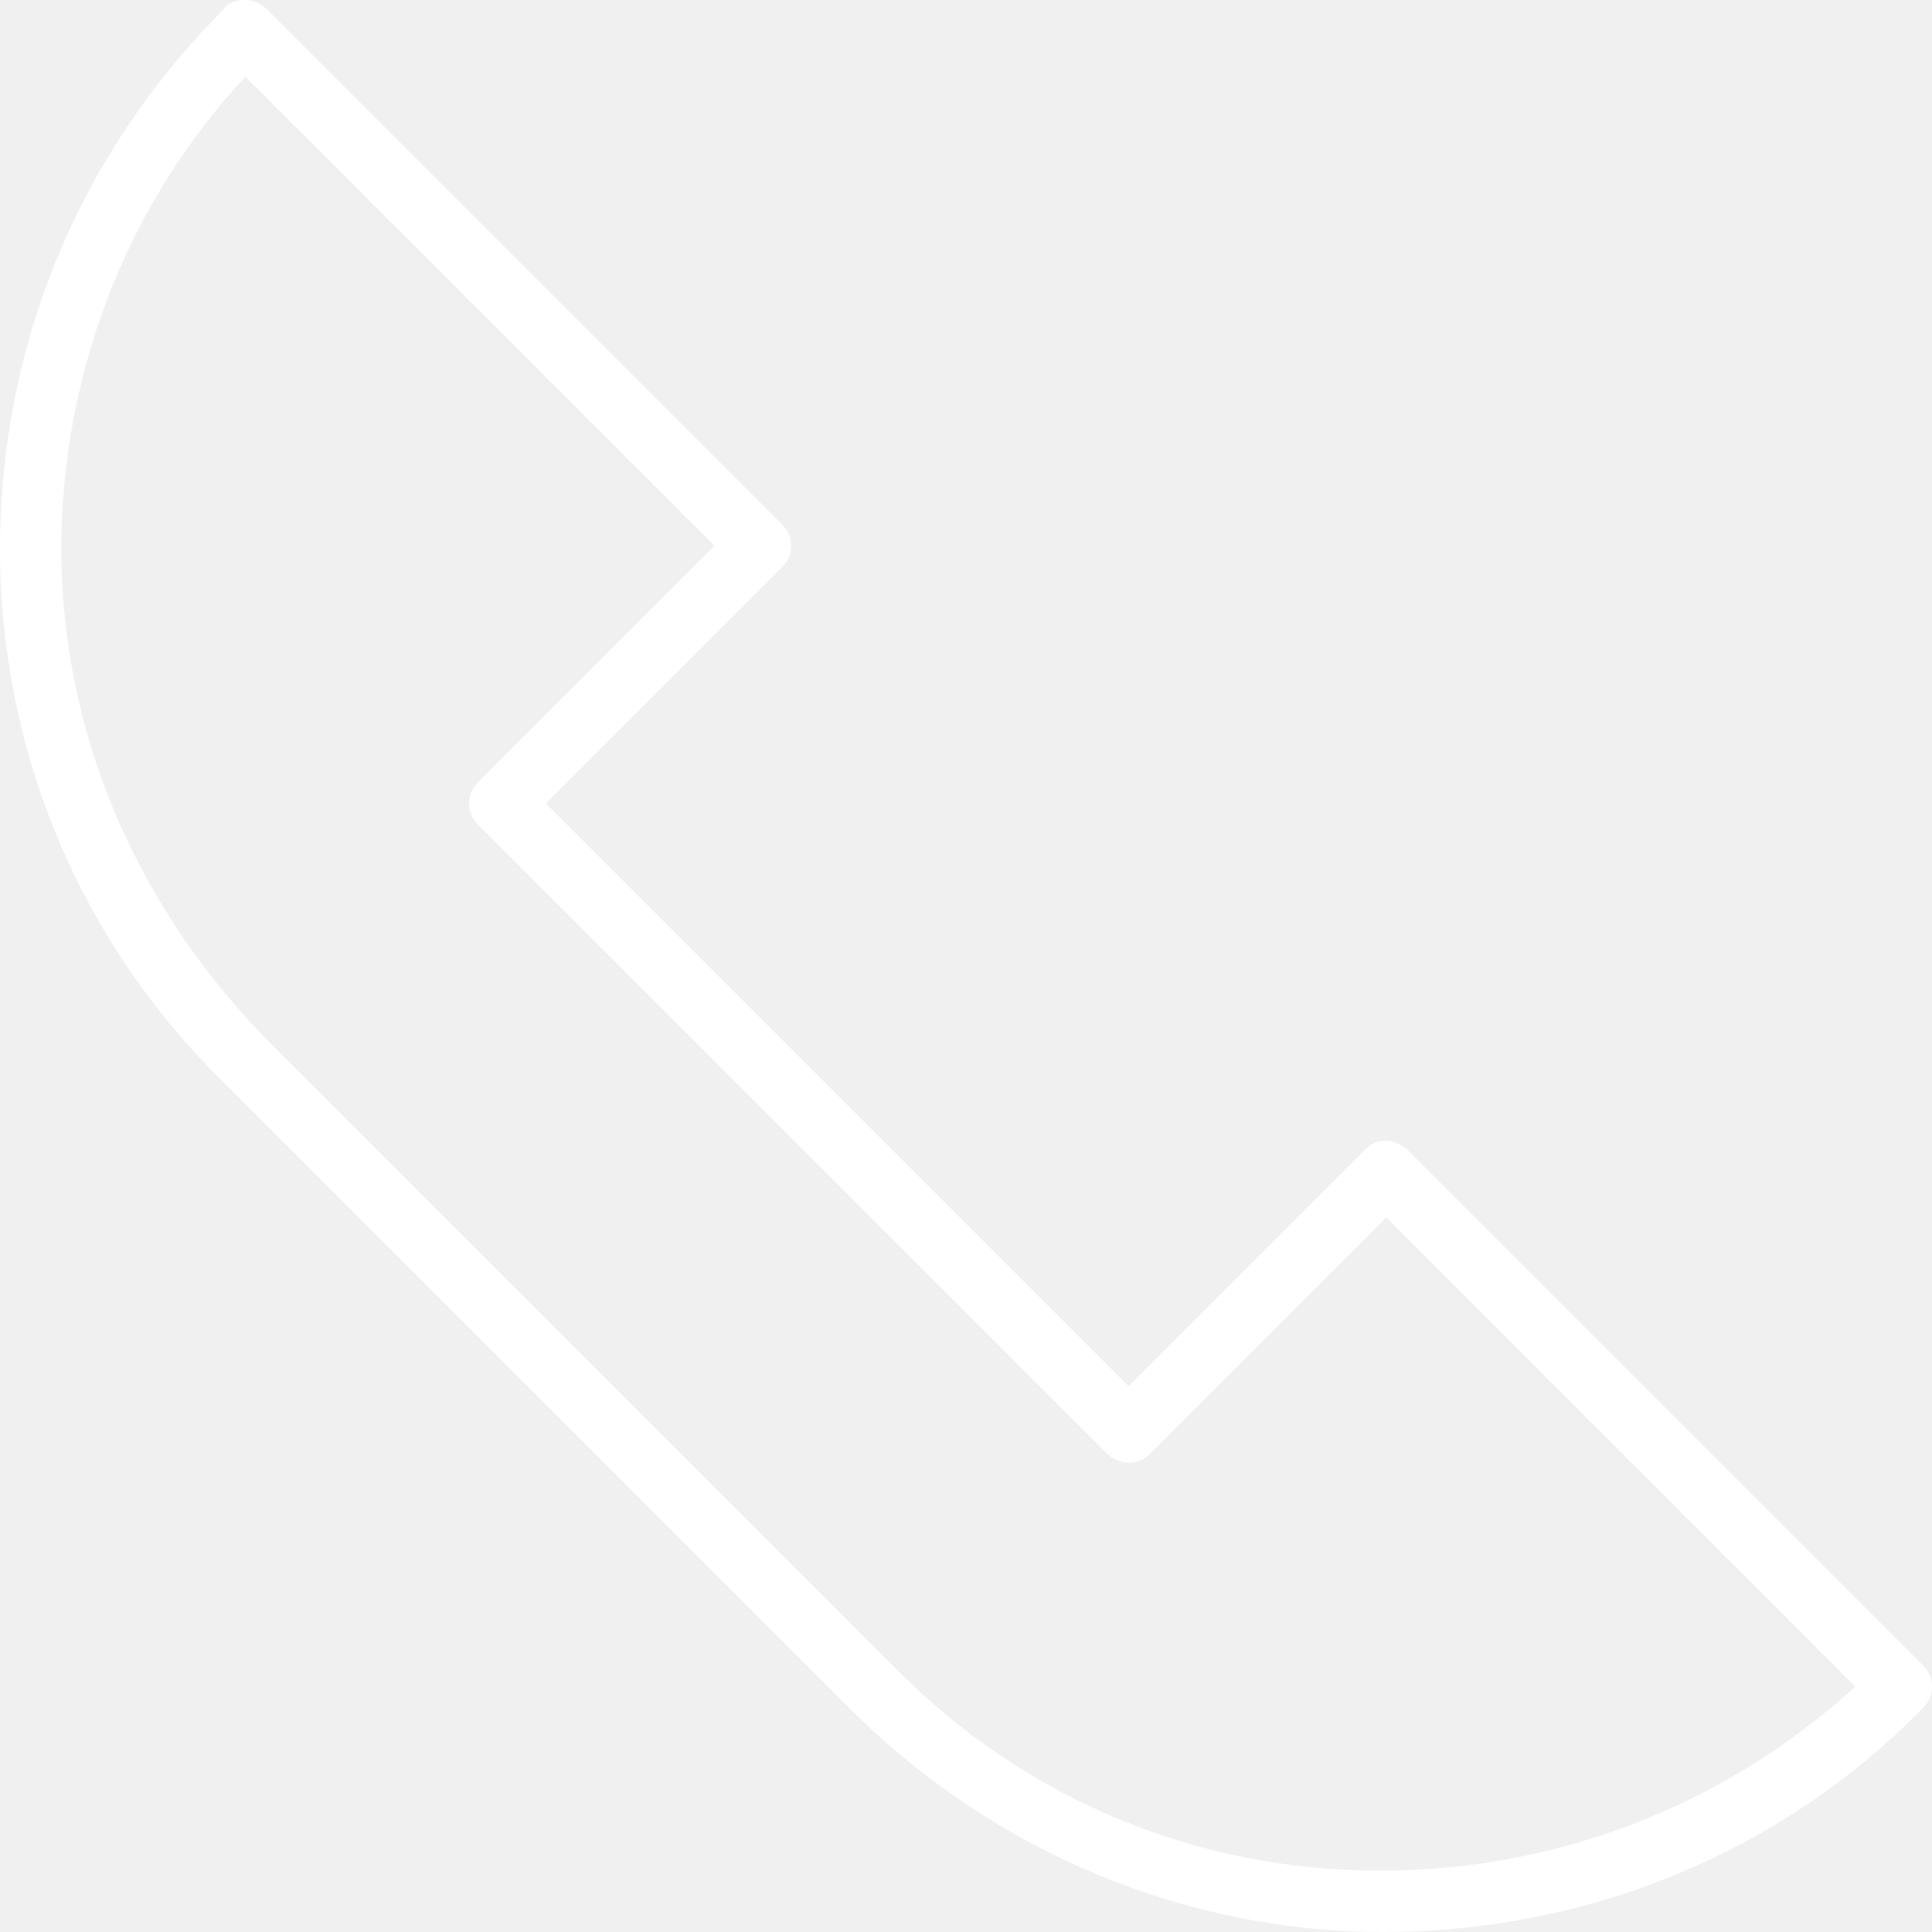
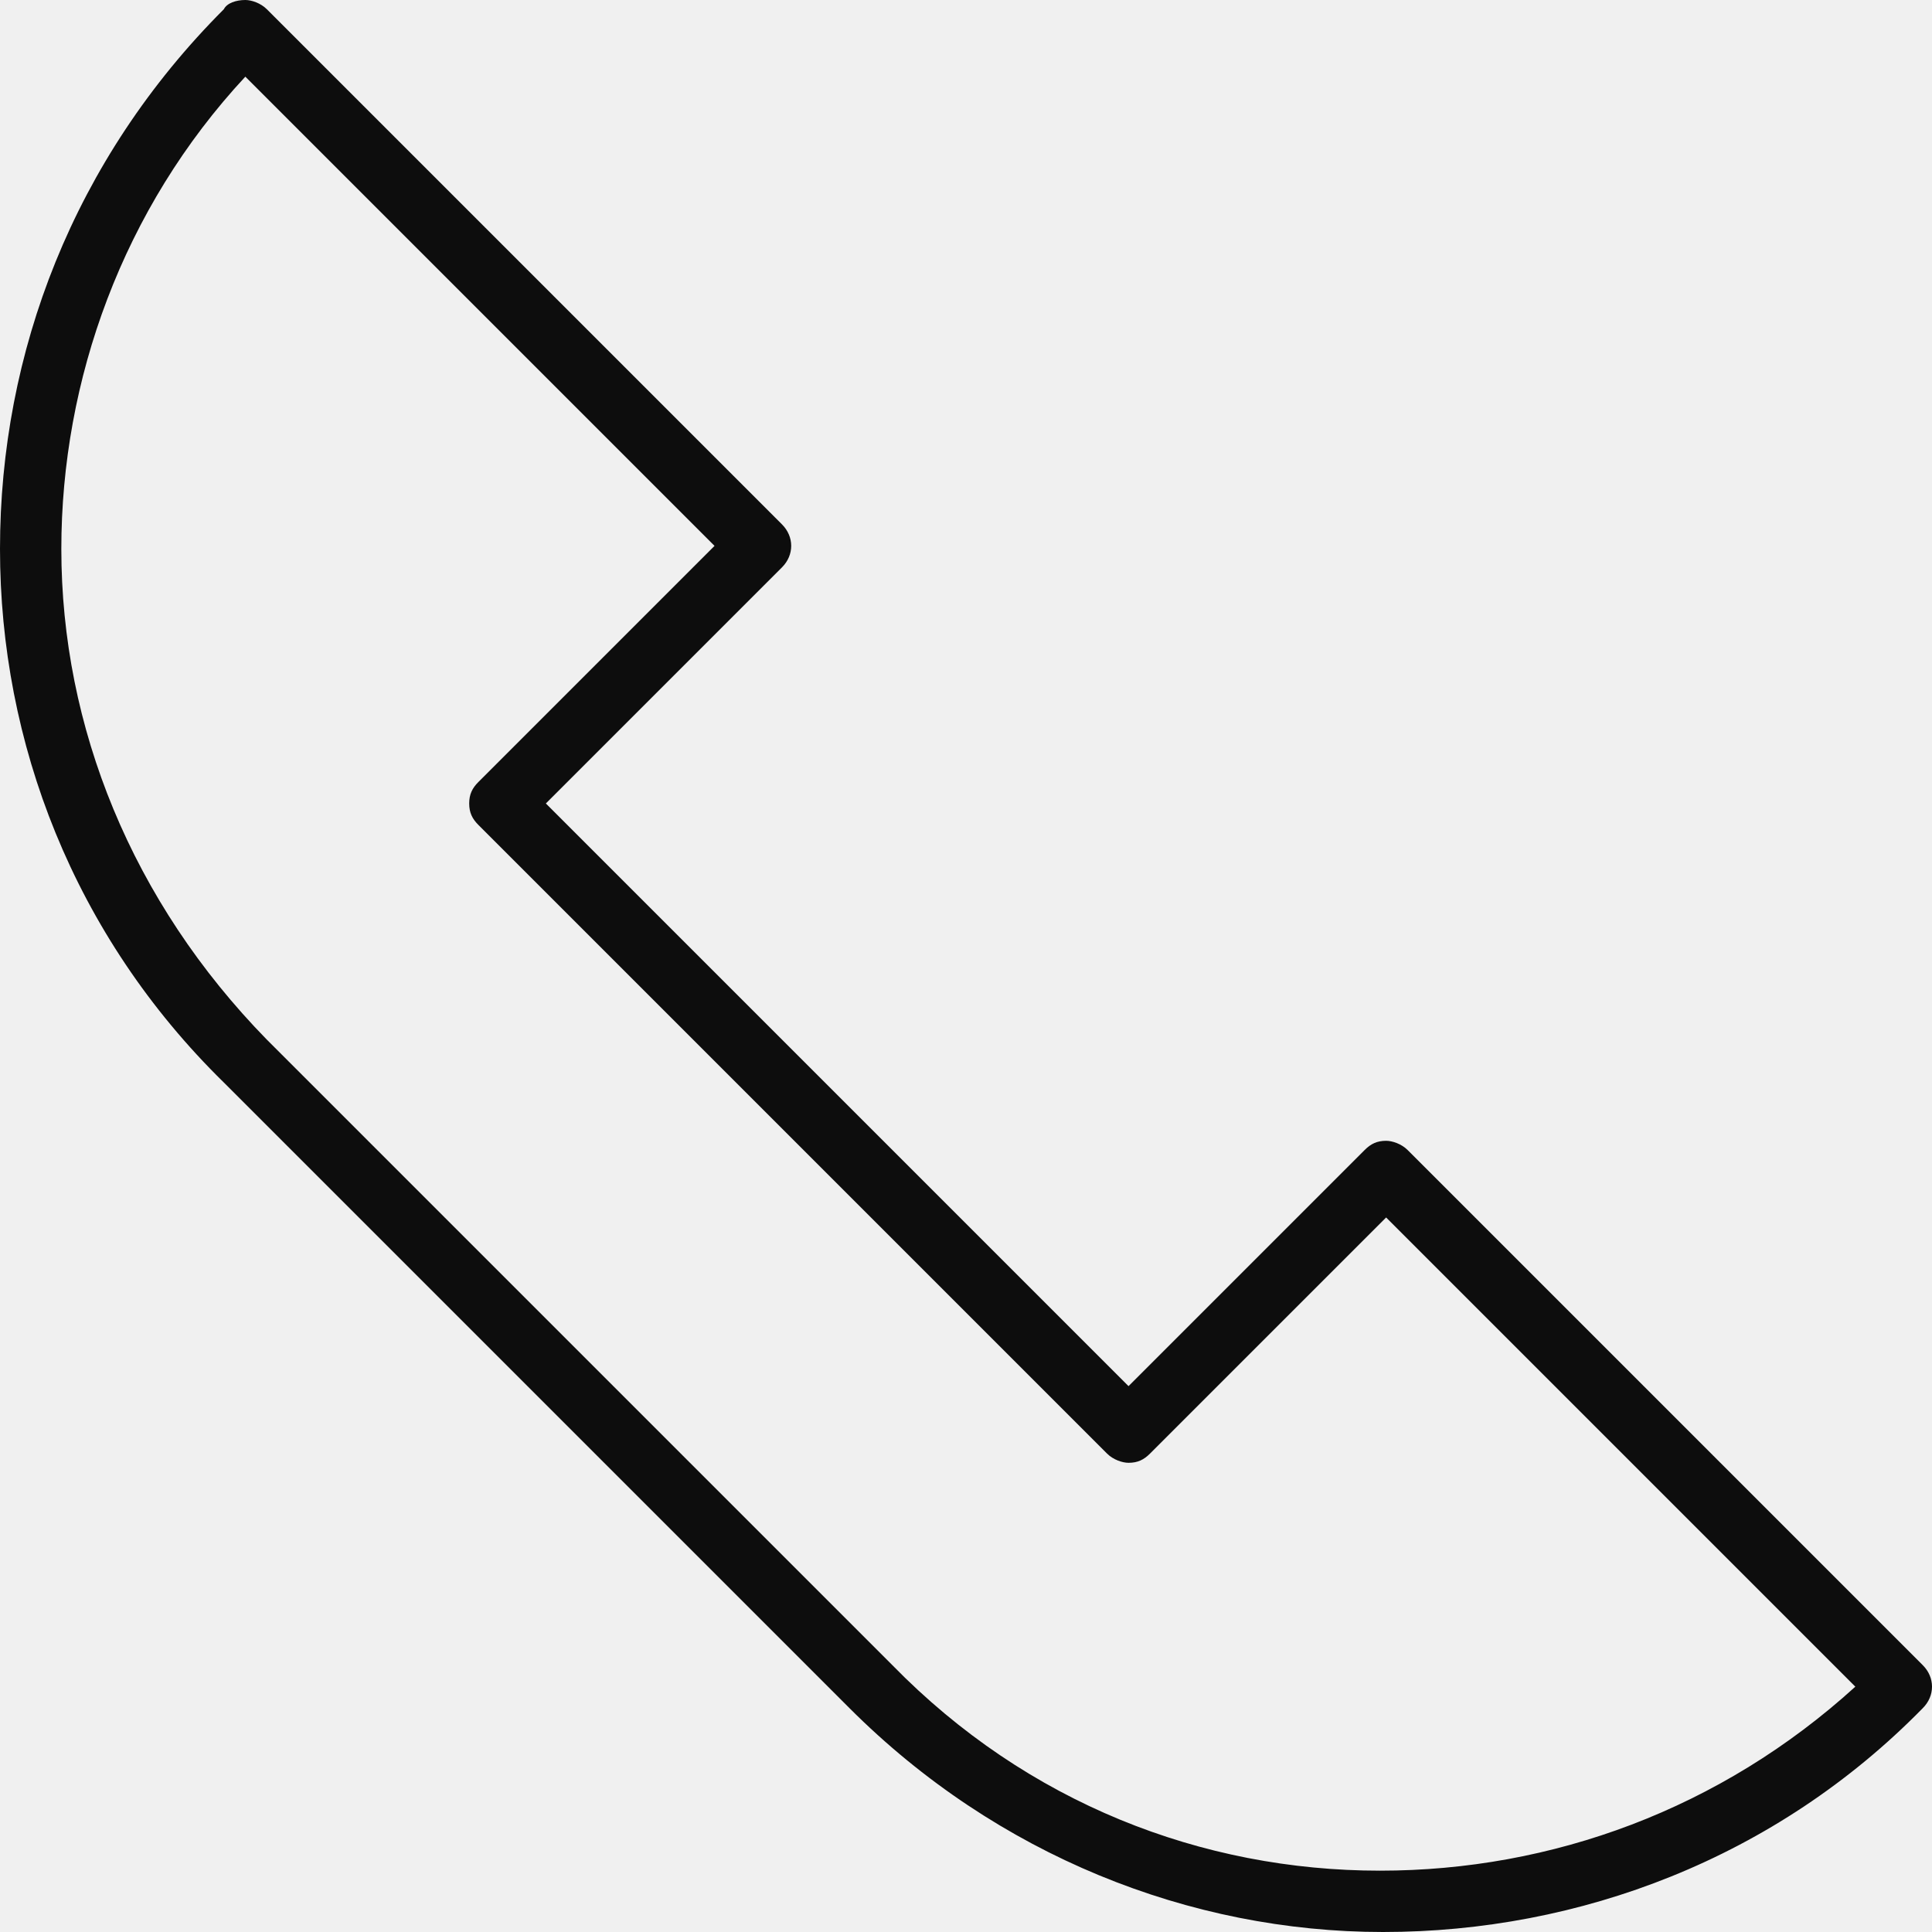
<svg xmlns="http://www.w3.org/2000/svg" version="1.1" id="Ebene_1" x="0px" y="0px" viewBox="0 0 63 63" style="enable-background:new 0 0 63 63;" xml:space="preserve">
  <style type="text/css">
- 	.st0{fill:#fff;}
+ 	.st0{fill:#0d0d0d;}
</style>
  <g>
    <path class="st0" d="M25.5,18.5c0.4-0.4,0.4-1,0-1.4L8.7,0.3C8.5,0.1,8.2,0,8,0C7.7,0,7.4,0.1,7.3,0.3C2.4,5.2,0,11.5,0,17.9   c0,6.3,2.4,12.6,7.3,17.4l20.4,20.4c4.8,4.8,11.1,7.3,17.4,7.3c6.4,0,12.8-2.4,17.6-7.3c0.4-0.4,0.4-1,0-1.4L45.9,37.5   c-0.2-0.2-0.5-0.3-0.7-0.3c-0.3,0-0.5,0.1-0.7,0.3l-7.7,7.7l-19-19L25.5,18.5z M36.1,47.4c0.2,0.2,0.5,0.3,0.7,0.3   c0.3,0,0.5-0.1,0.7-0.3l7.7-7.7L60.5,55c-4.4,4-9.9,6-15.5,6c-5.8,0-11.5-2.2-15.9-6.7L8.7,33.9C4.3,29.4,2,23.7,2,17.9   C2,12.4,4,6.8,8,2.5l15.3,15.3l-7.7,7.7c-0.2,0.2-0.3,0.4-0.3,0.7s0.1,0.5,0.3,0.7L36.1,47.4z" />
  </g>
</svg>
